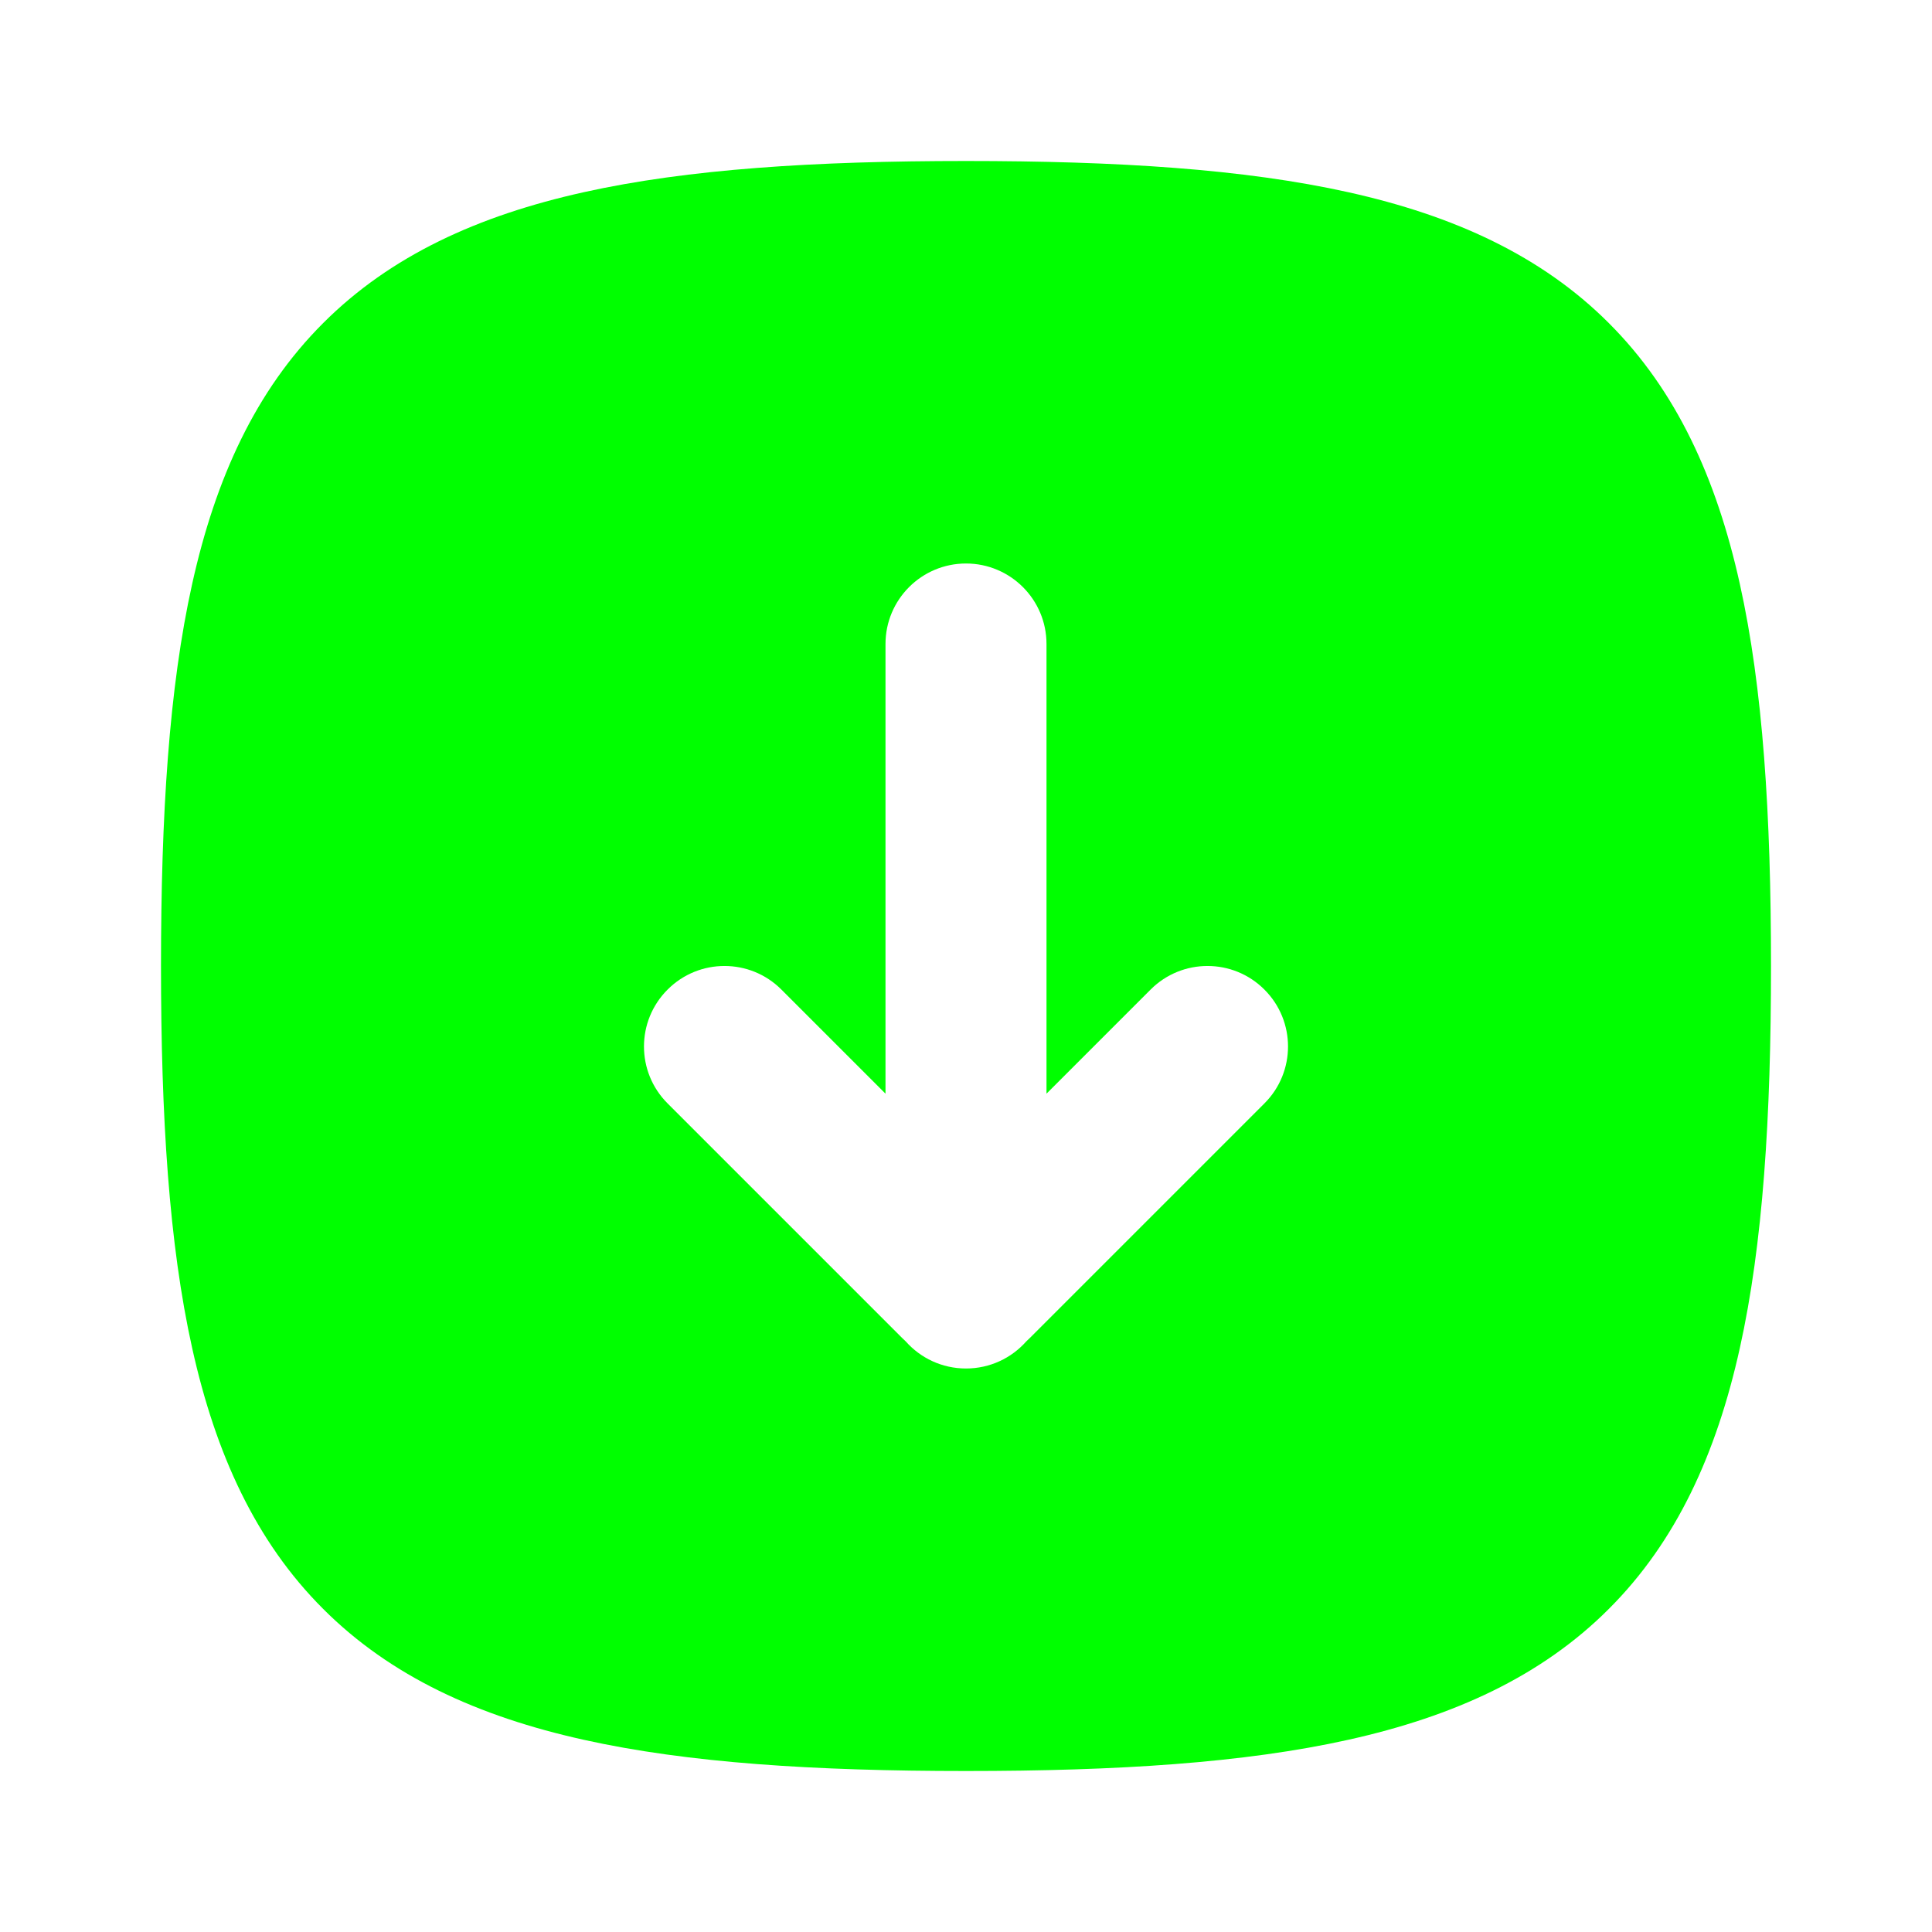
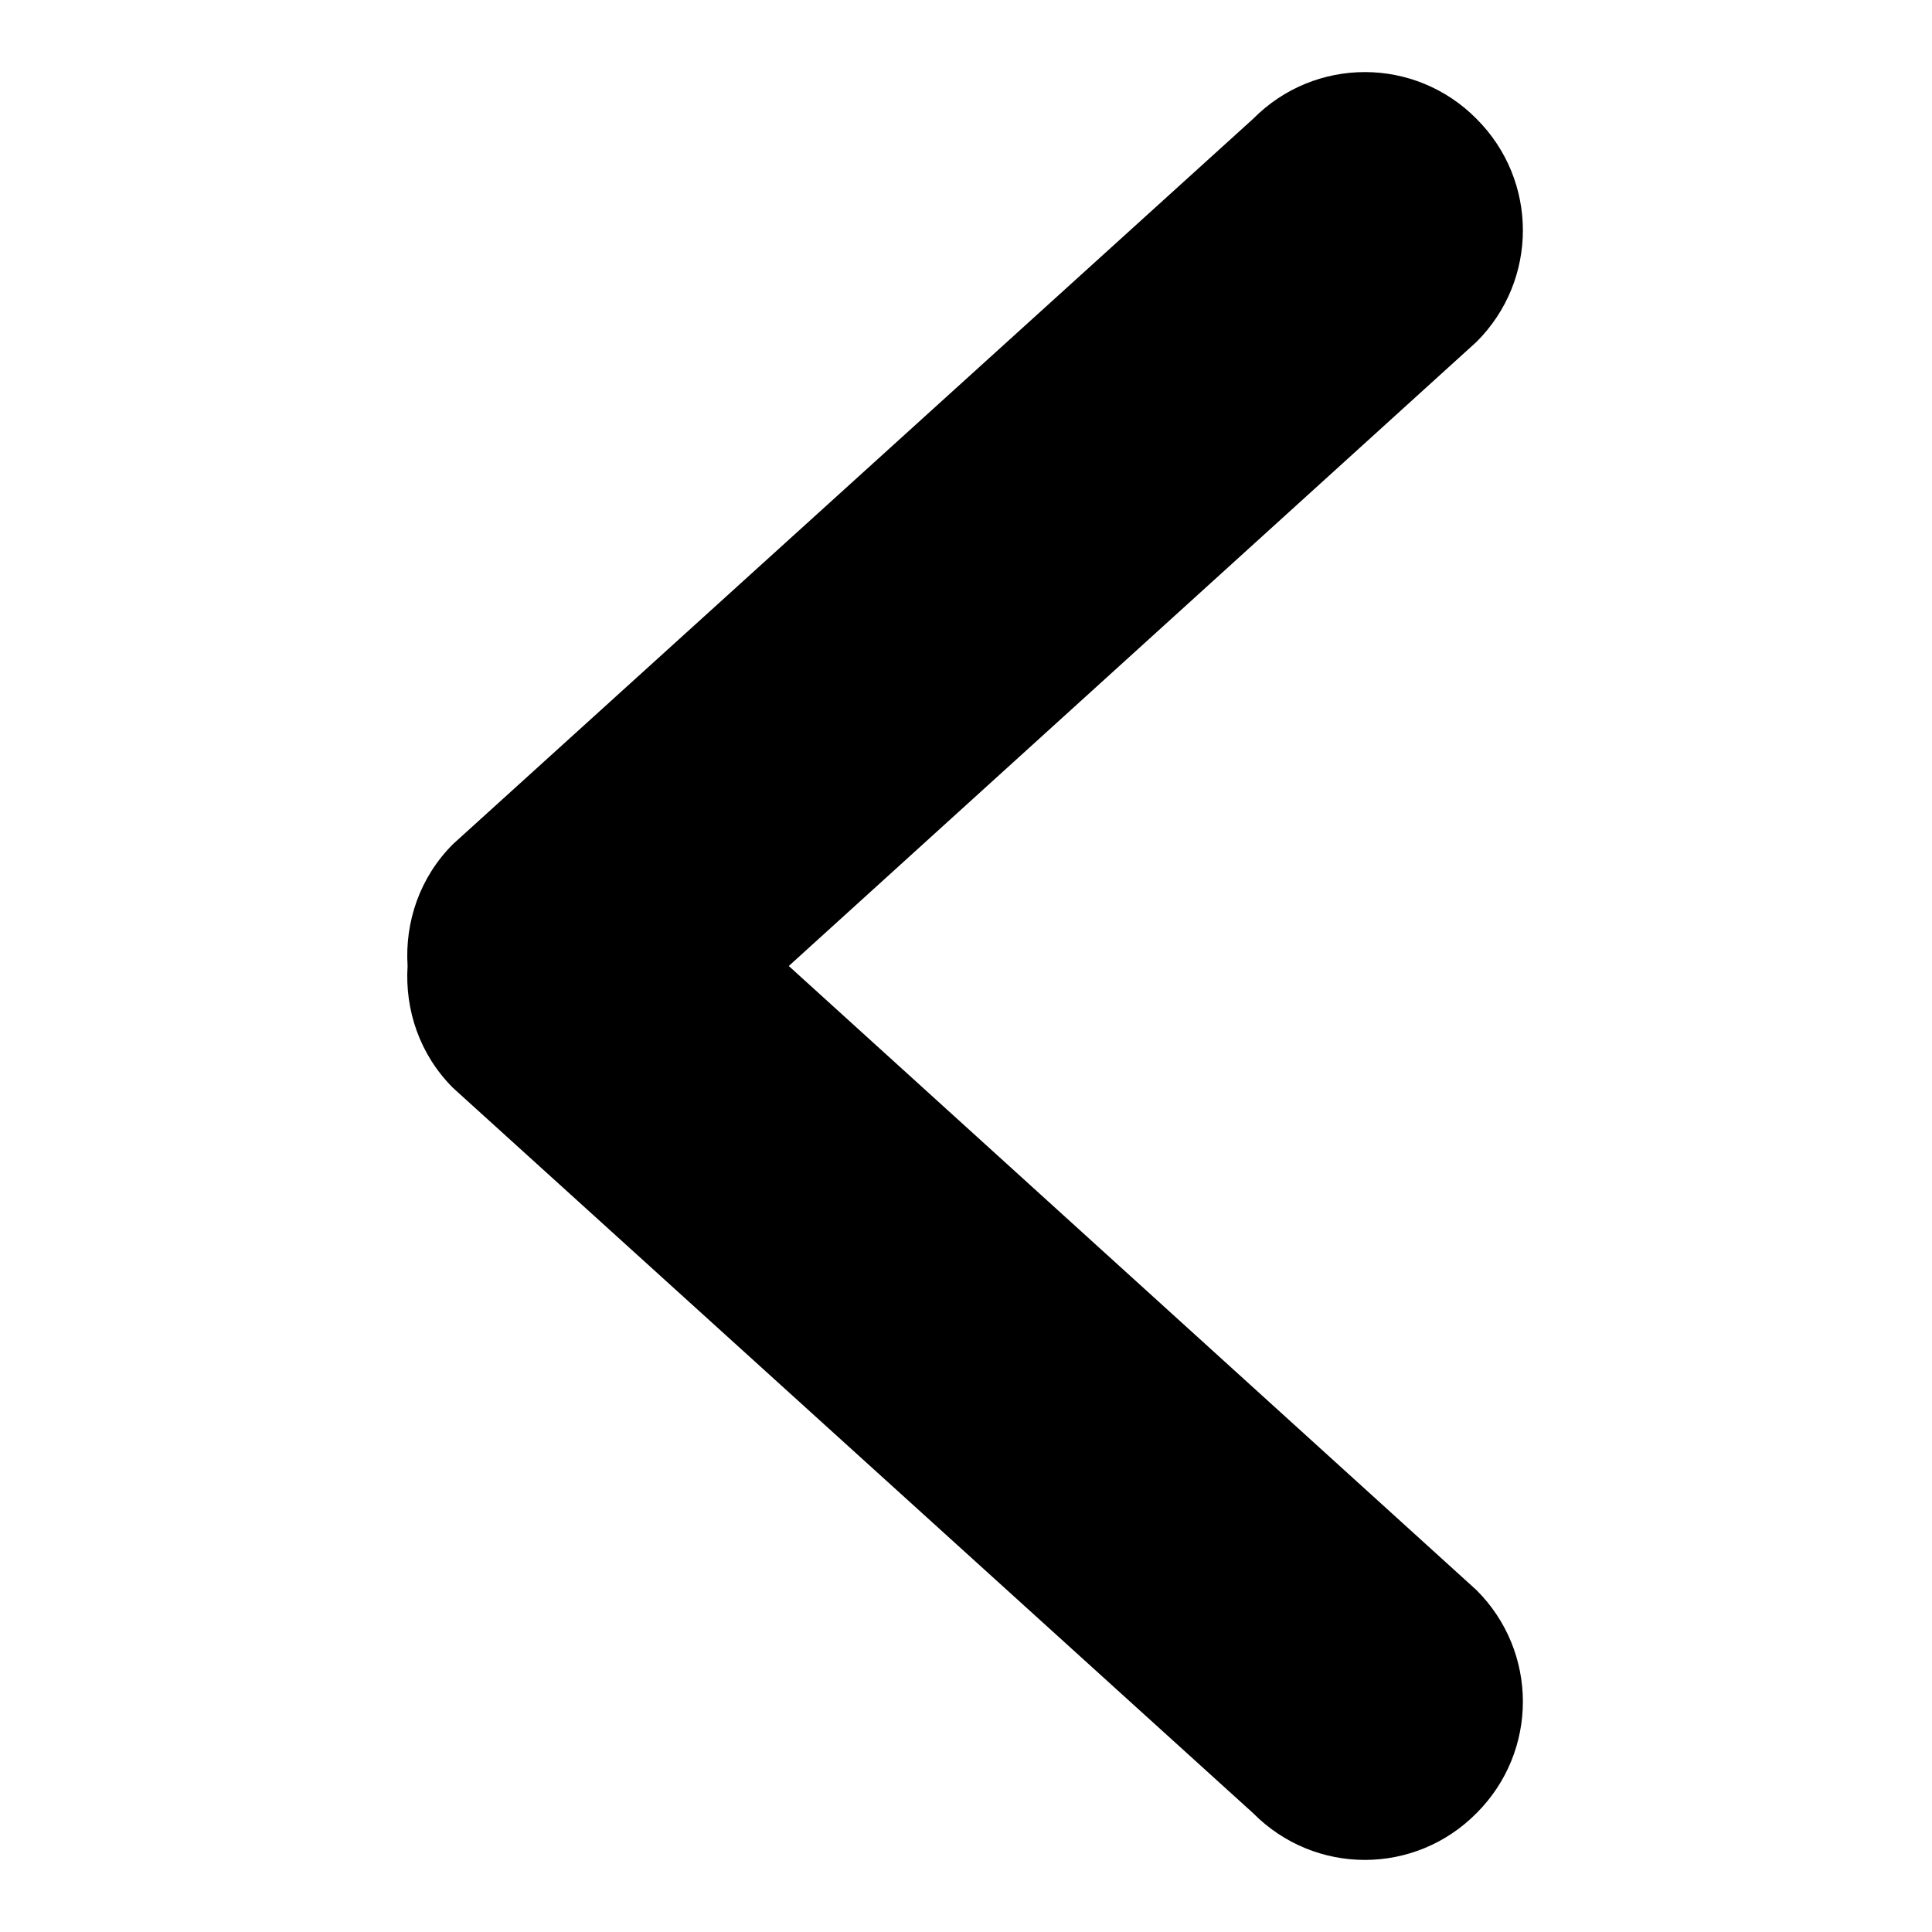
- <svg xmlns="http://www.w3.org/2000/svg" width="30px" height="30px" viewBox="0 0 24 24" fill="none">
-   <rect width="24" height="24" fill="none" />
-   <path fill-rule="evenodd" clip-rule="evenodd" d="M7.25 2.388C8.549 2.099 10.124 2 12 2C13.876 2 15.451 2.099 16.75 2.388C18.06 2.679 19.149 3.176 19.986 4.014C20.824 4.851 21.321 5.94 21.612 7.25C21.901 8.549 22 10.124 22 12C22 13.876 21.901 15.451 21.612 16.75C21.321 18.06 20.824 19.149 19.986 19.986C19.149 20.824 18.06 21.321 16.75 21.612C15.451 21.901 13.876 22 12 22C10.124 22 8.549 21.901 7.25 21.612C5.94 21.321 4.851 20.824 4.014 19.986C3.176 19.149 2.679 18.06 2.388 16.75C2.099 15.451 2 13.876 2 12C2 10.124 2.099 8.549 2.388 7.25C2.679 5.94 3.176 4.851 4.014 4.014C4.851 3.176 5.94 2.679 7.25 2.388ZM13 8C13 7.448 12.552 7 12 7C11.448 7 11 7.448 11 8L11 13.586L9.707 12.293C9.317 11.902 8.683 11.902 8.293 12.293C7.902 12.683 7.902 13.317 8.293 13.707L11.206 16.62C11.221 16.635 11.236 16.65 11.252 16.664C11.435 16.87 11.702 17 12 17C12.298 17 12.565 16.87 12.748 16.664C12.764 16.65 12.779 16.635 12.794 16.62L15.707 13.707C16.098 13.317 16.098 12.683 15.707 12.293C15.317 11.902 14.683 11.902 14.293 12.293L13 13.586L13 8Z" fill="#00ff00" />
+ <svg xmlns="http://www.w3.org/2000/svg" width="30px" height="30px" viewBox="-5.5 0 26 26" version="1.1">
+   <g id="Page-1" stroke="none" stroke-width="1" fill="none" fill-rule="evenodd">
+     <g id="Icon-Set-Filled" transform="translate(-423, -1196)" fill="#000000">
+       <path d="M428.115,1209 L437.371,1200.6 C438.202,1199.77 438.202,1198.43 437.371,1197.6 C436.541,1196.76 435.194,1196.76 434.363,1197.6 L423.596,1207.36 C423.146,1207.81 422.948,1208.41 422.985,1209 C422.948,1209.59 423.146,1210.19 423.596,1210.64 L434.363,1220.4 C435.194,1221.24 436.541,1221.24 437.371,1220.4 C438.202,1219.57 438.202,1218.23 437.371,1217.4 L428.115,1209" id="chevron-left">
+ 
+ </path>
+     </g>
+   </g>
</svg>
